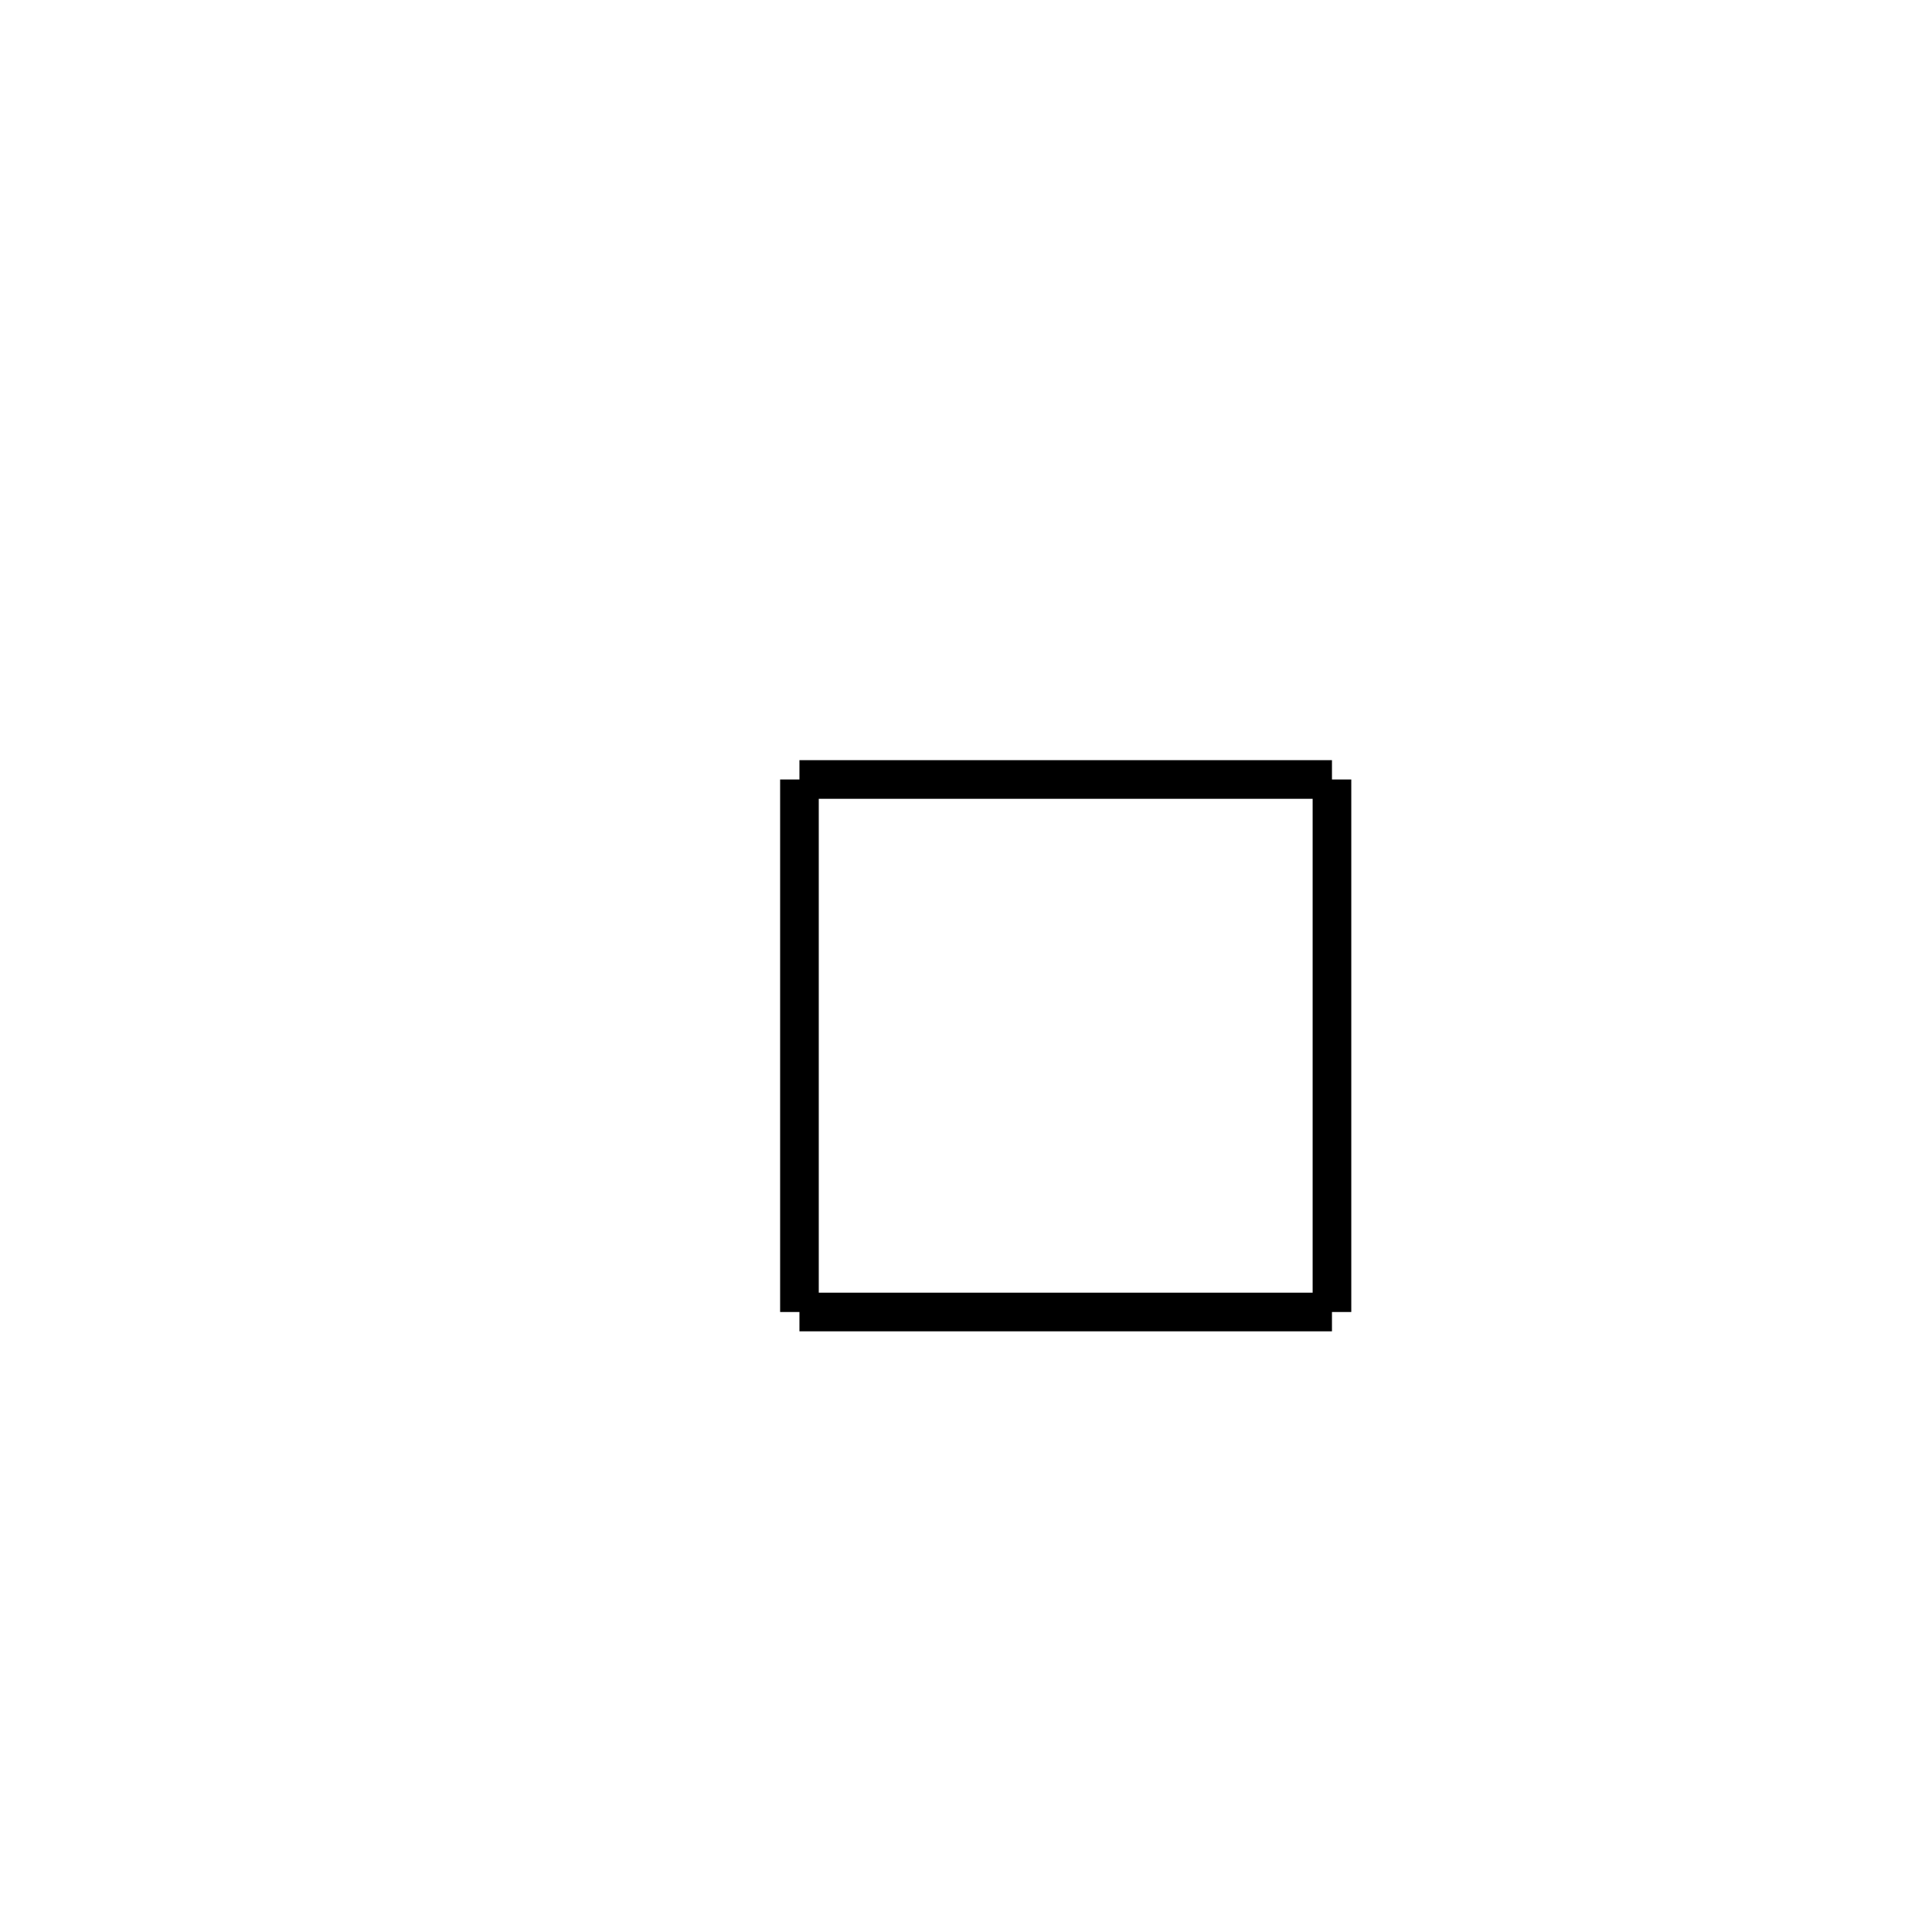
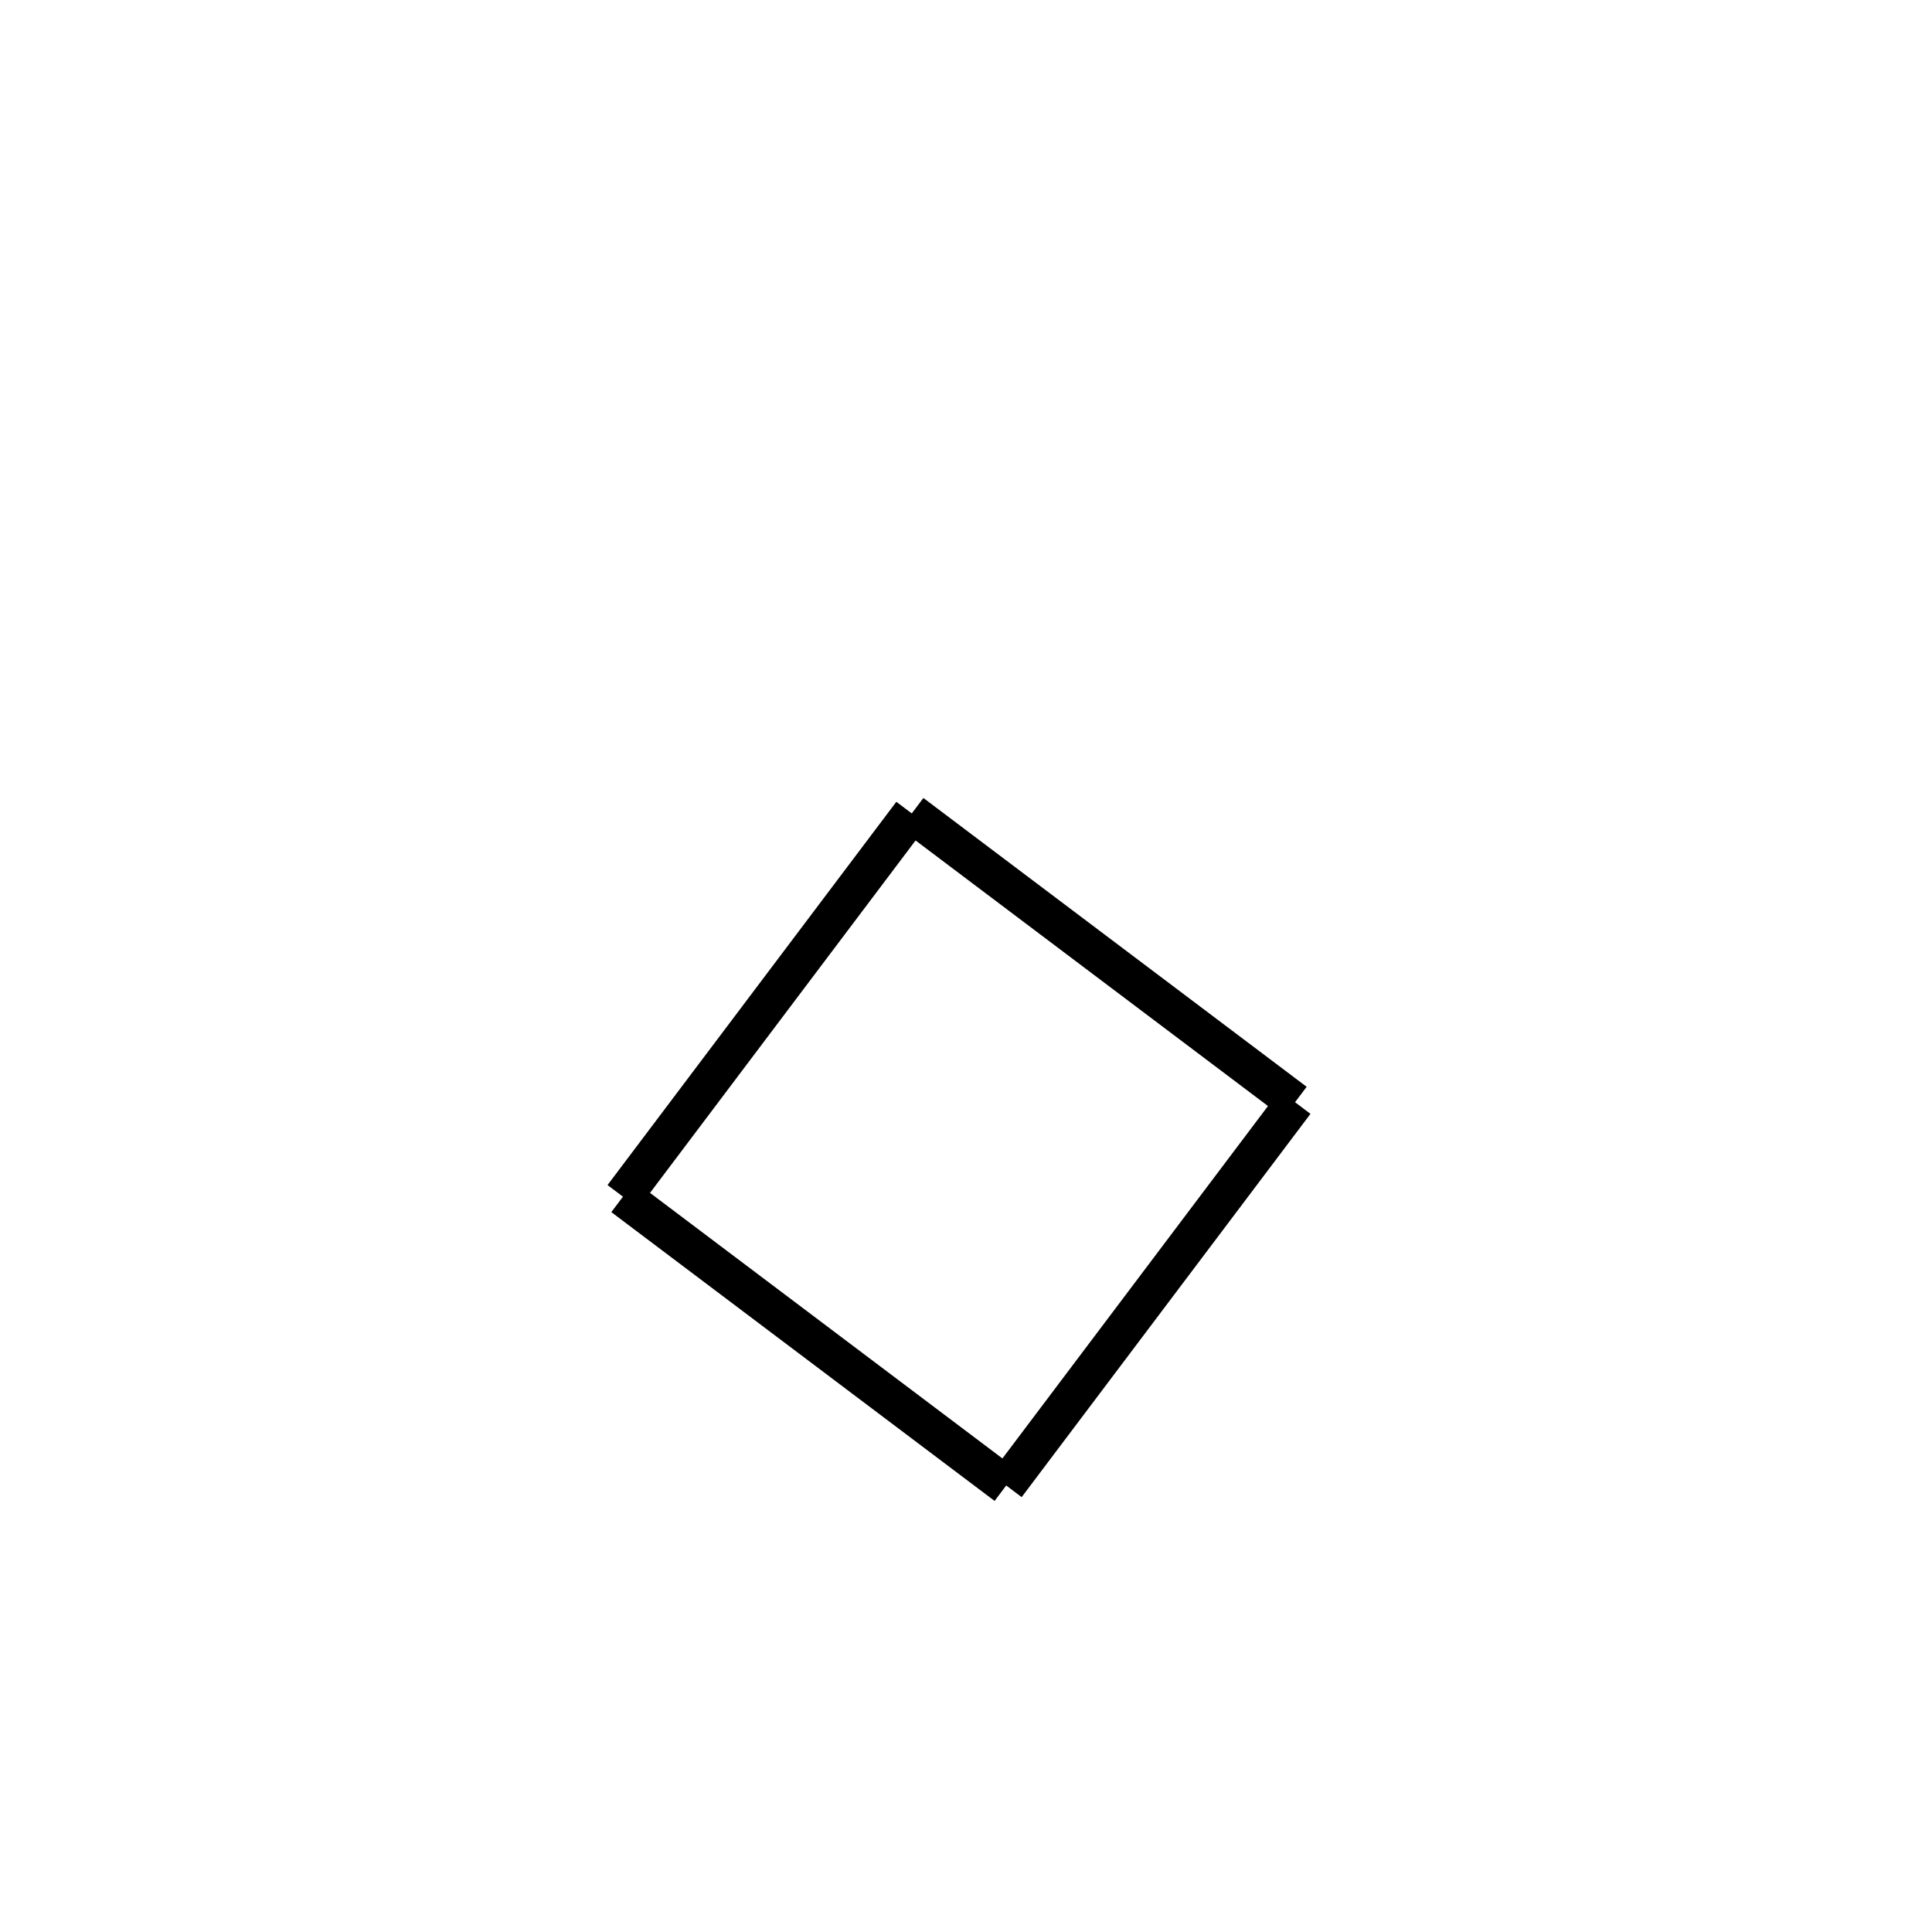
<svg xmlns="http://www.w3.org/2000/svg" height="100" width="100">
  <rect stroke-width="5" stroke="#ffffff" fill="#ffffff" height="100" width="100" y="0" x="0" />
-   <line x1="68.942" y1="40.346" x2="68.942" y2="67.909" stroke-width="2" stroke="black" />
-   <line x1="68.942" y1="67.909" x2="41.379" y2="67.909" stroke-width="2" stroke="black" />
-   <line x1="41.379" y1="40.346" x2="41.379" y2="67.909" stroke-width="2" stroke="black" />
-   <line x1="68.942" y1="40.346" x2="41.379" y2="40.346" stroke-width="2" stroke="black" />
+   <line x1="67.031" y1="57.051" x2="52.082" y2="76.889" stroke-width="2" stroke="black" />
+   <line x1="52.082" y1="76.889" x2="32.244" y2="61.94" stroke-width="2" stroke="black" />
+   <line x1="47.193" y1="42.102" x2="32.244" y2="61.94" stroke-width="2" stroke="black" />
+   <line x1="67.031" y1="57.051" x2="47.193" y2="42.102" stroke-width="2" stroke="black" />
</svg>
